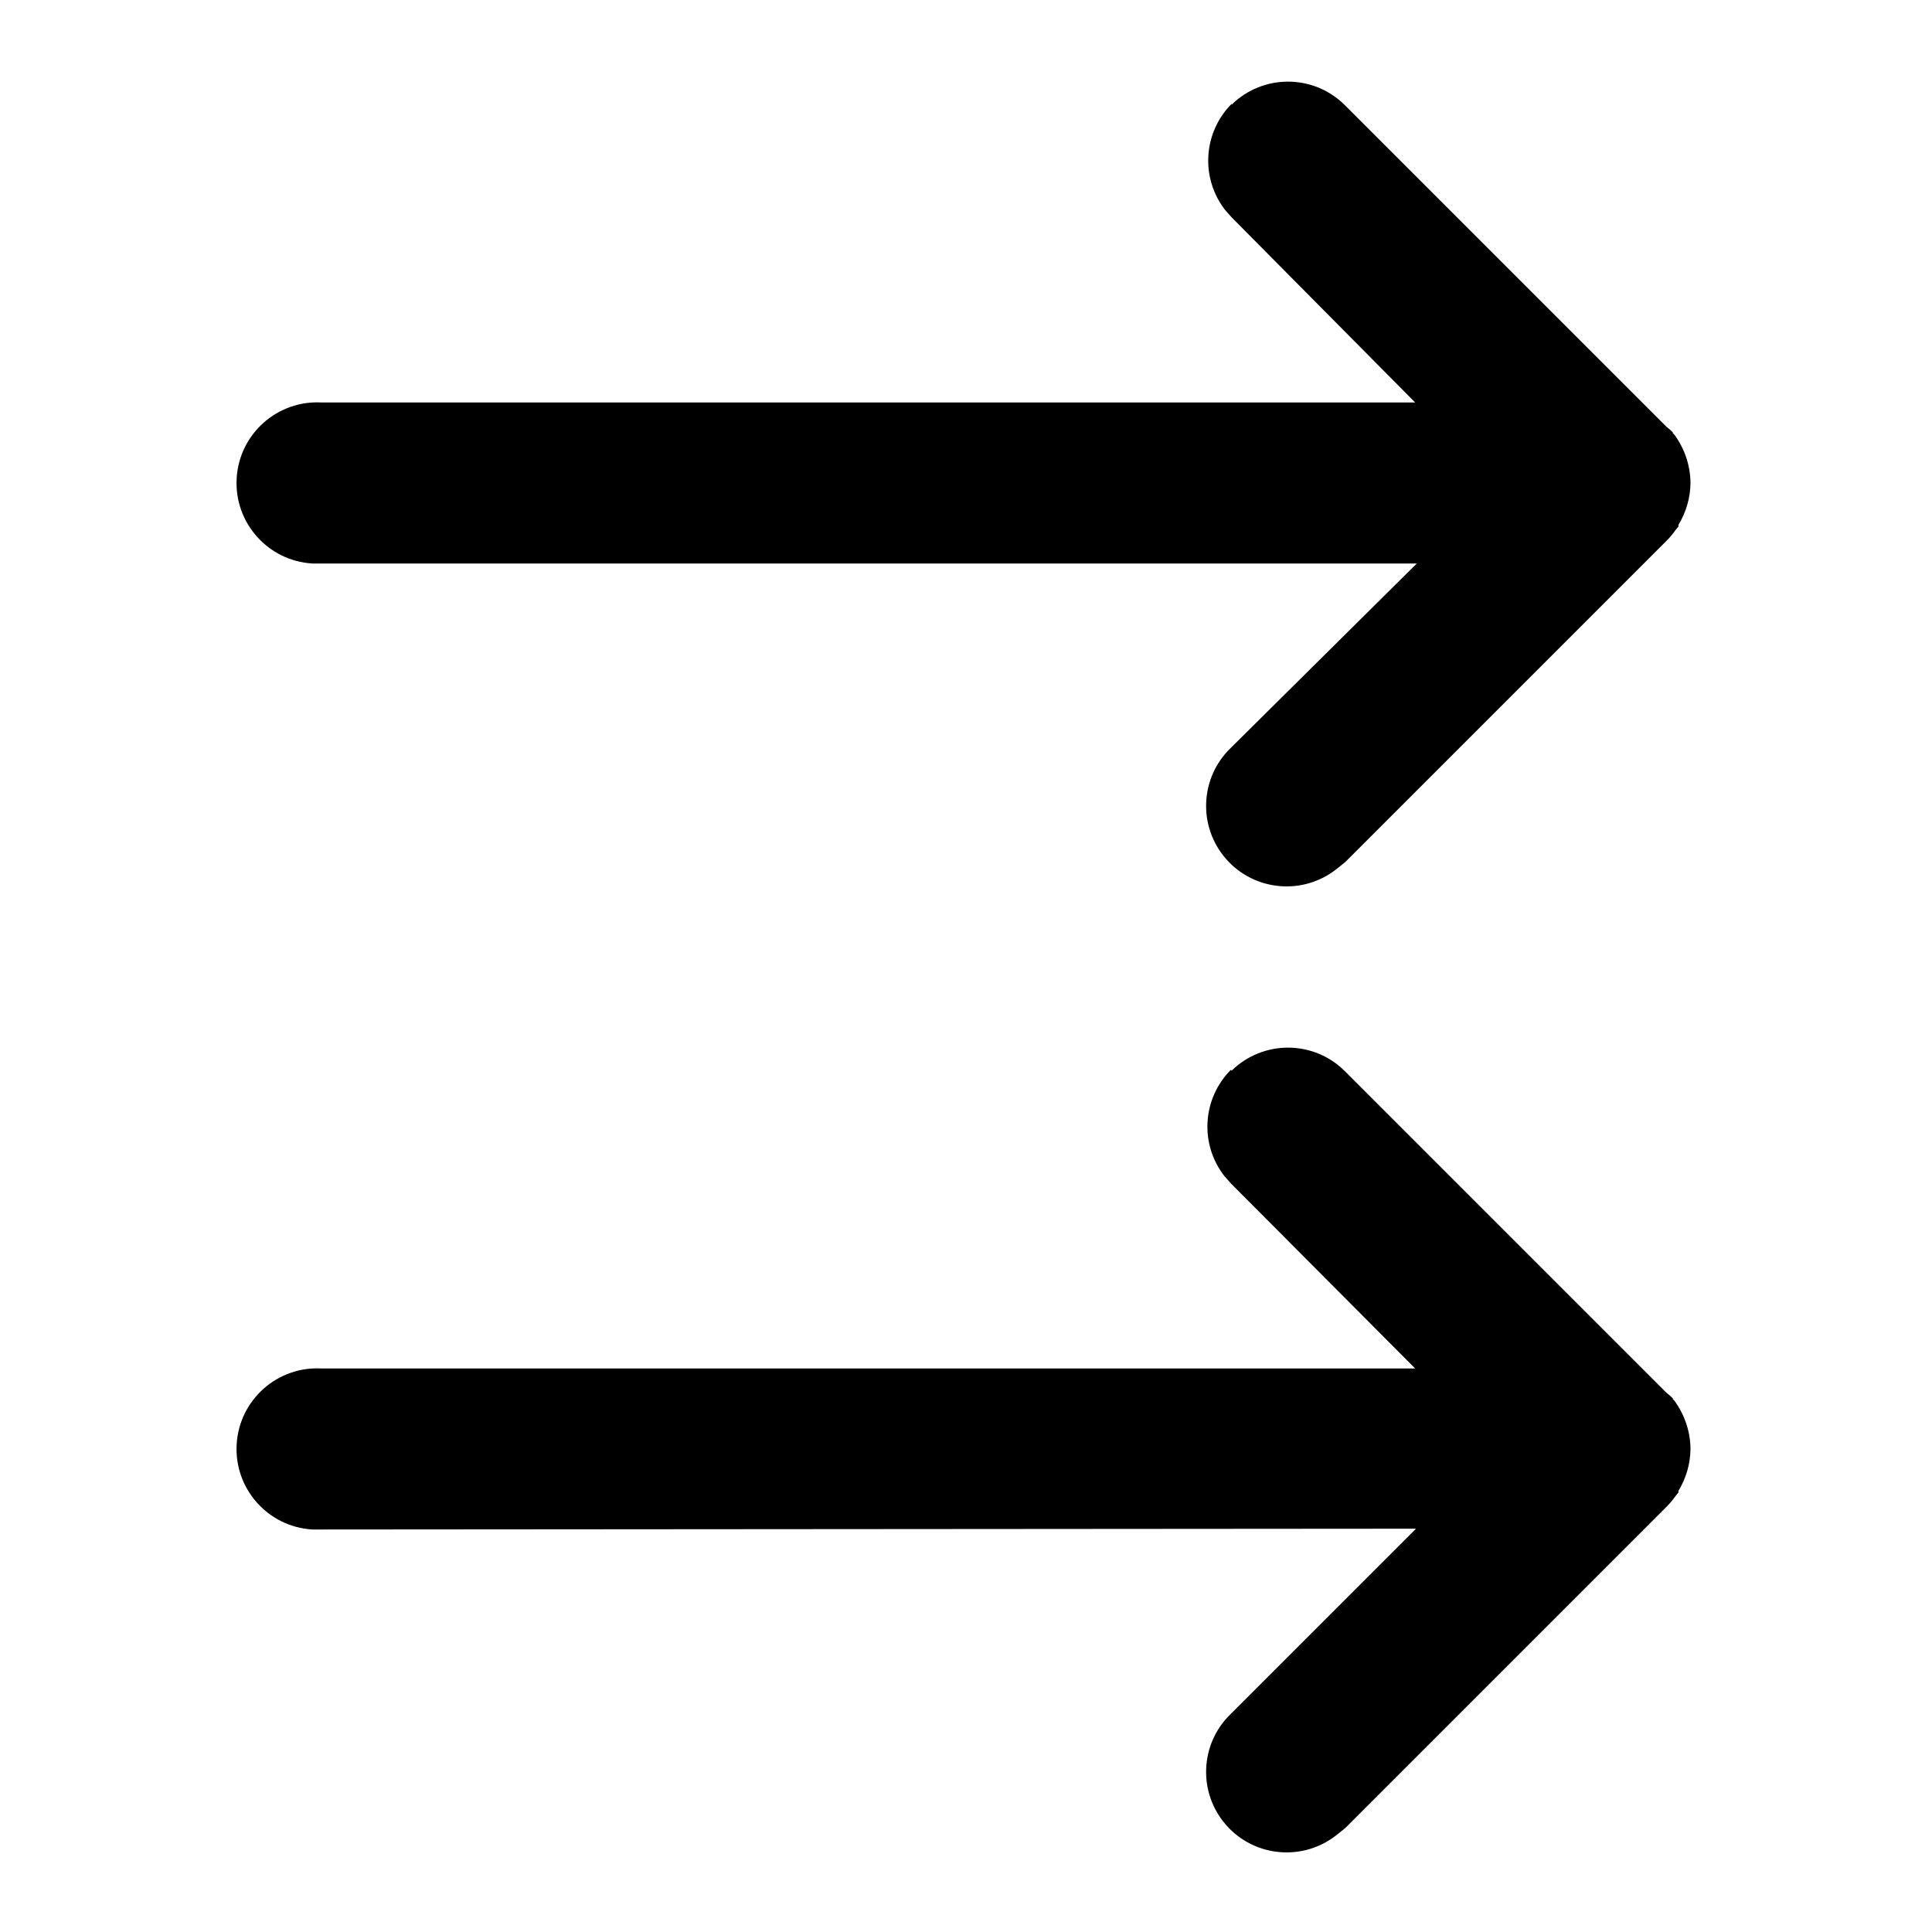
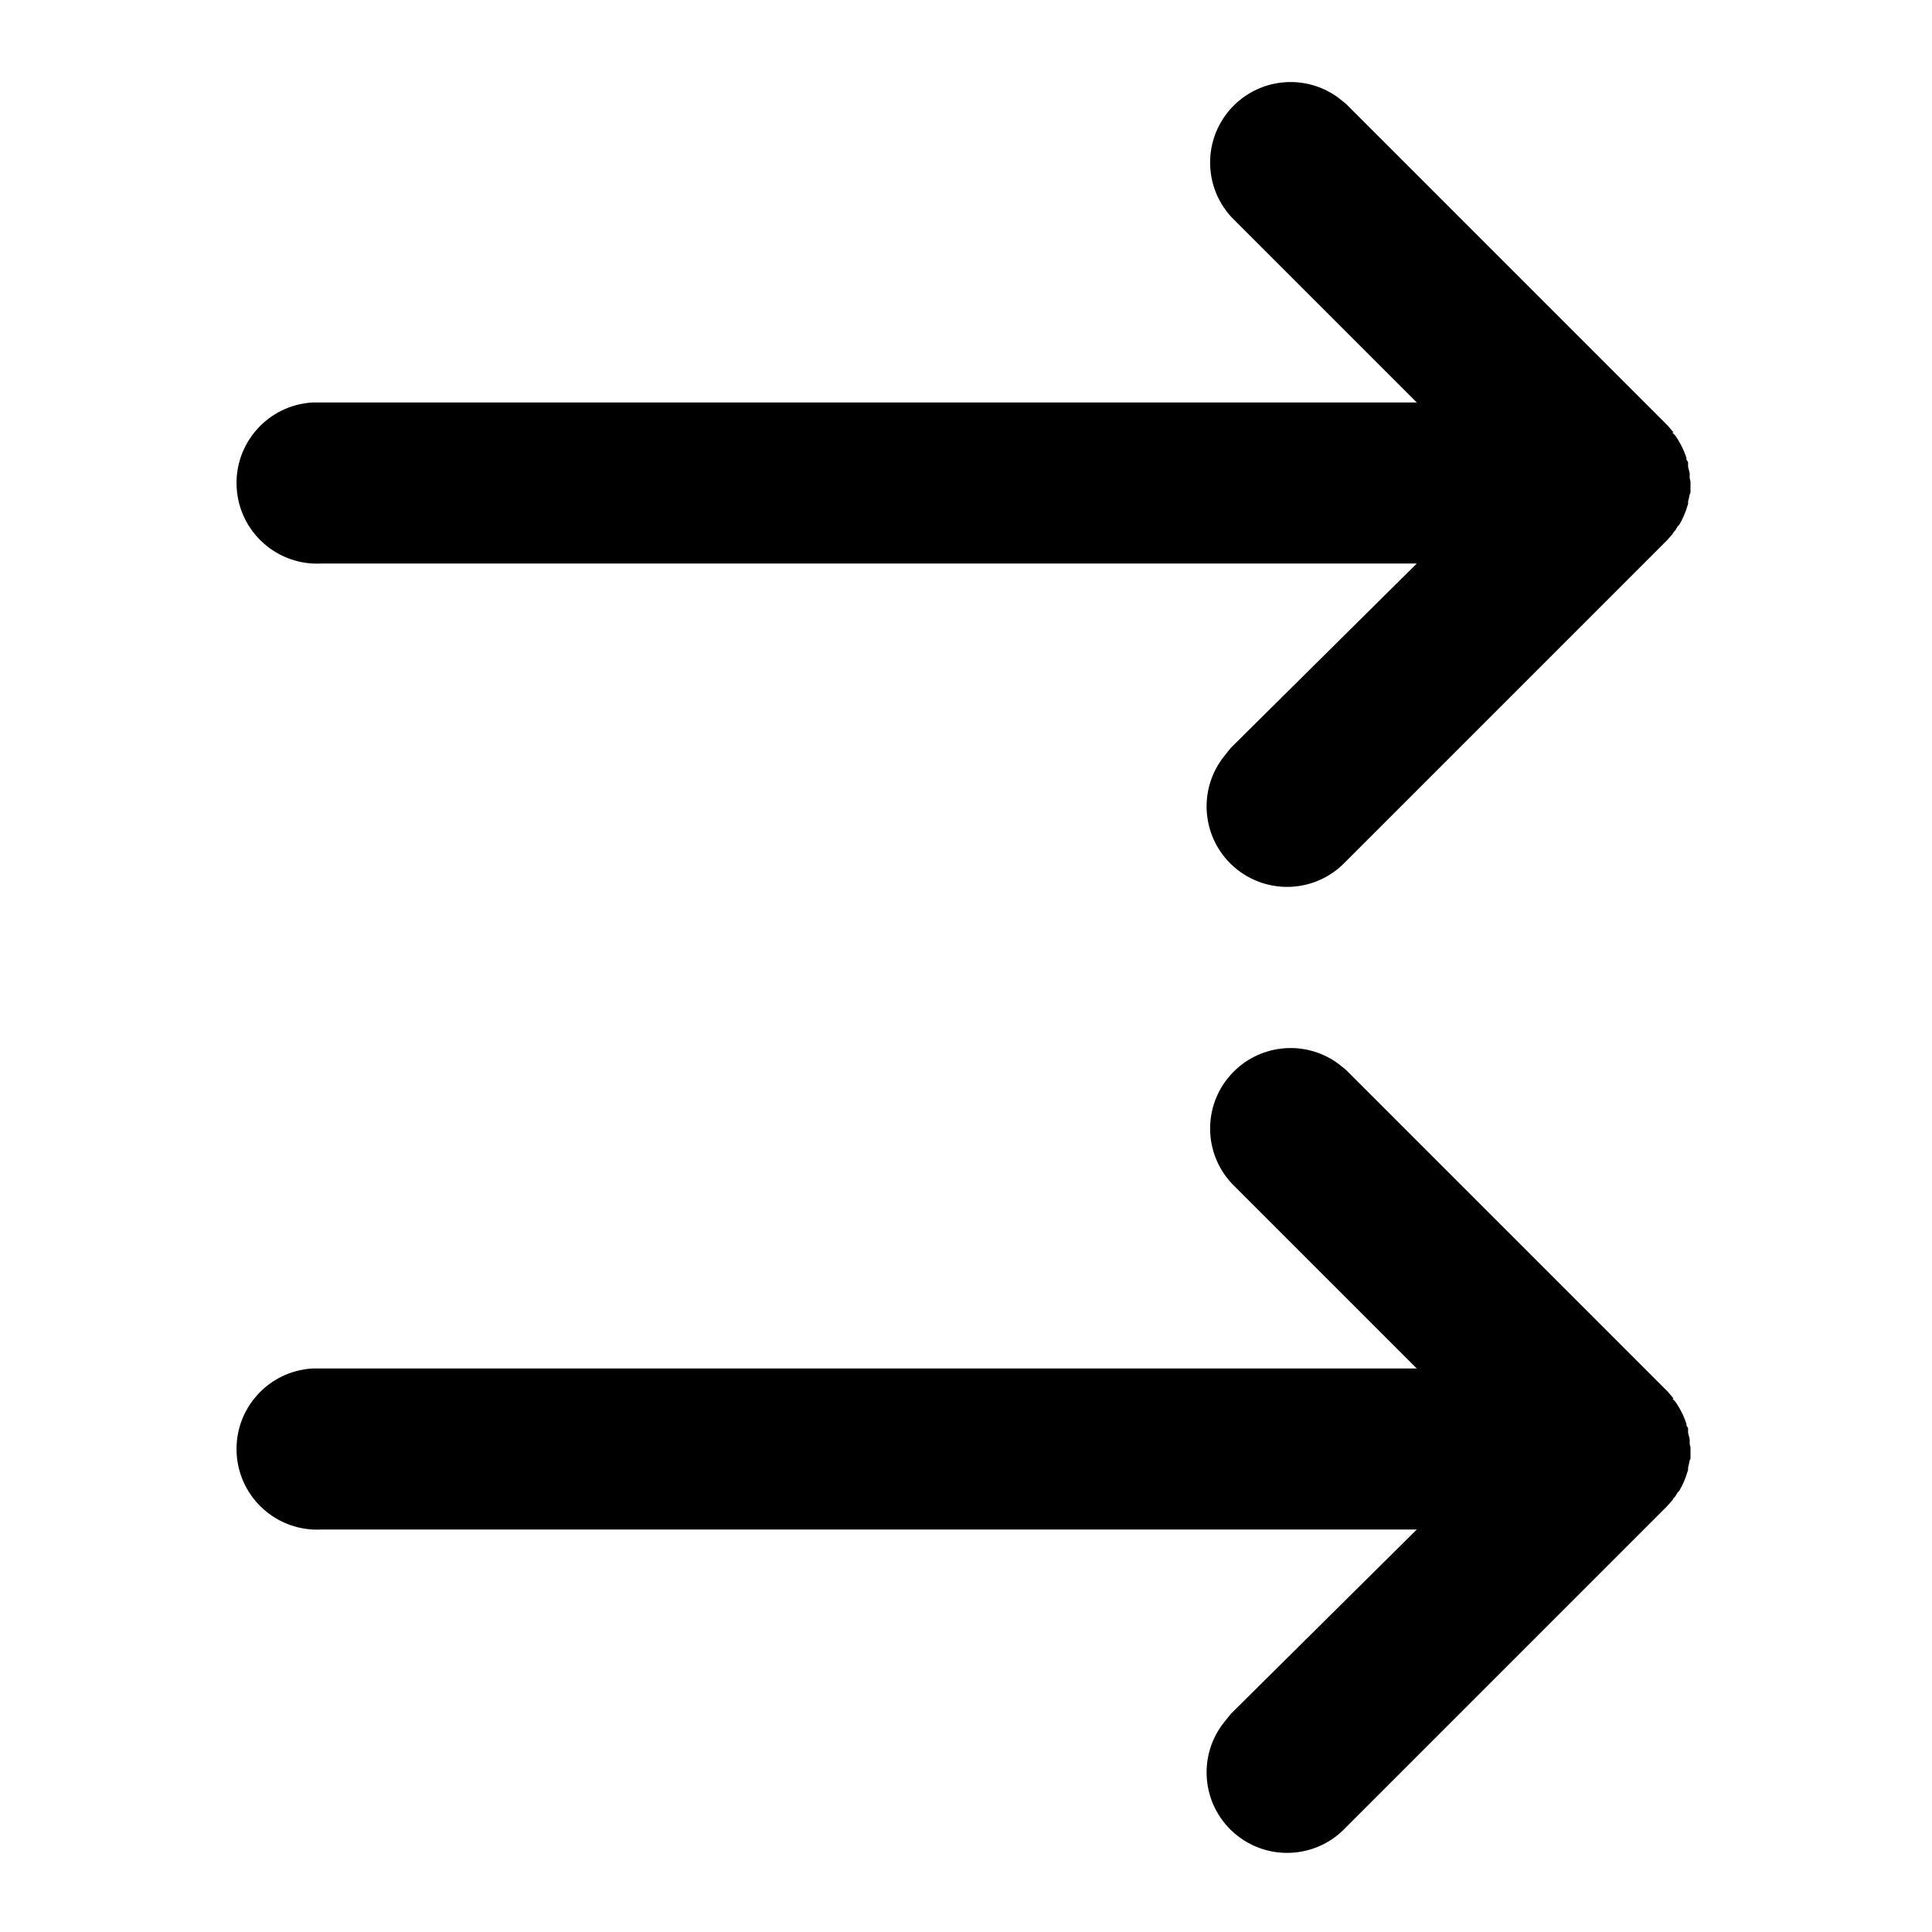
<svg viewBox="0 0 24 24">
-   <path d="M15.3 13.3a1 1 0 011.4 0l4 4a1 1 0 01.08.07v.01l.02.02a1.03 1.03 0 01.2.6v-.09a1 1 0 010 .06V18a1.02 1.02 0 01-.15.52v.02l-.04.05a1 1 0 01-.1.12l.08-.1-.01.02-.07.08-4 4-.1.08a1 1 0 01-1.32-1.5l2.3-2.3L4 19h-.12A1 1 0 014 17h13.58l-2.29-2.3-.08-.09a1 1 0 01.08-1.32zm0-12a1 1 0 011.4 0l4 4a1 1 0 01.08.07v.01l.02.02a1.03 1.03 0 01.2.6v-.09a1 1 0 010 .06V6a1.02 1.02 0 01-.15.52v.02l-.04.05a1 1 0 01-.1.12l.08-.1-.01.02-.07.08-4 4-.1.08a1 1 0 01-1.32-1.5L17.6 7H3.88A1 1 0 014 5h13.58L15.3 2.7l-.08-.09a1 1 0 01.08-1.32z" />
+   <path d="M20.78 5.37v.01l.03.03a1.04 1.04 0 01.14.28v.02l.02.03a1 1 0 010 .03v.03a1 1 0 01.02.08v.03a1 1 0 010 .03l.01.04v.08a1 1 0 010 .03v.03l-.01.02a1 1 0 01-.02.09v.03l-.01.03a1 1 0 01-.1.23l-.02.02-.03.05-.02.02-.01.02-.07.08-4 4a1 1 0 01-1.5-1.32l.08-.1L17.6 7H4a1 1 0 01-.12-2H17.6l-2.3-2.3a1 1 0 011.32-1.49l.1.08 4 4 .05.06.01.01.01.01zm0 12v.01l.03.03a1.04 1.04 0 01.14.28v.02l.02.03a1 1 0 010 .03v.03a1 1 0 01.02.08v.03a1 1 0 010 .03l.01.04v.08a1 1 0 010 .03v.03l-.01.02a1 1 0 01-.02.09v.03l-.01.03a1 1 0 01-.1.23l-.02.02-.03.05-.02.02-.01.02-.07.08-4 4a1 1 0 01-1.5-1.32l.08-.1L17.6 19H4a1 1 0 01-.12-2H17.6l-2.3-2.3a1 1 0 011.32-1.49l.1.08 4 4 .05.06.01.01.01.02z" />
</svg>
